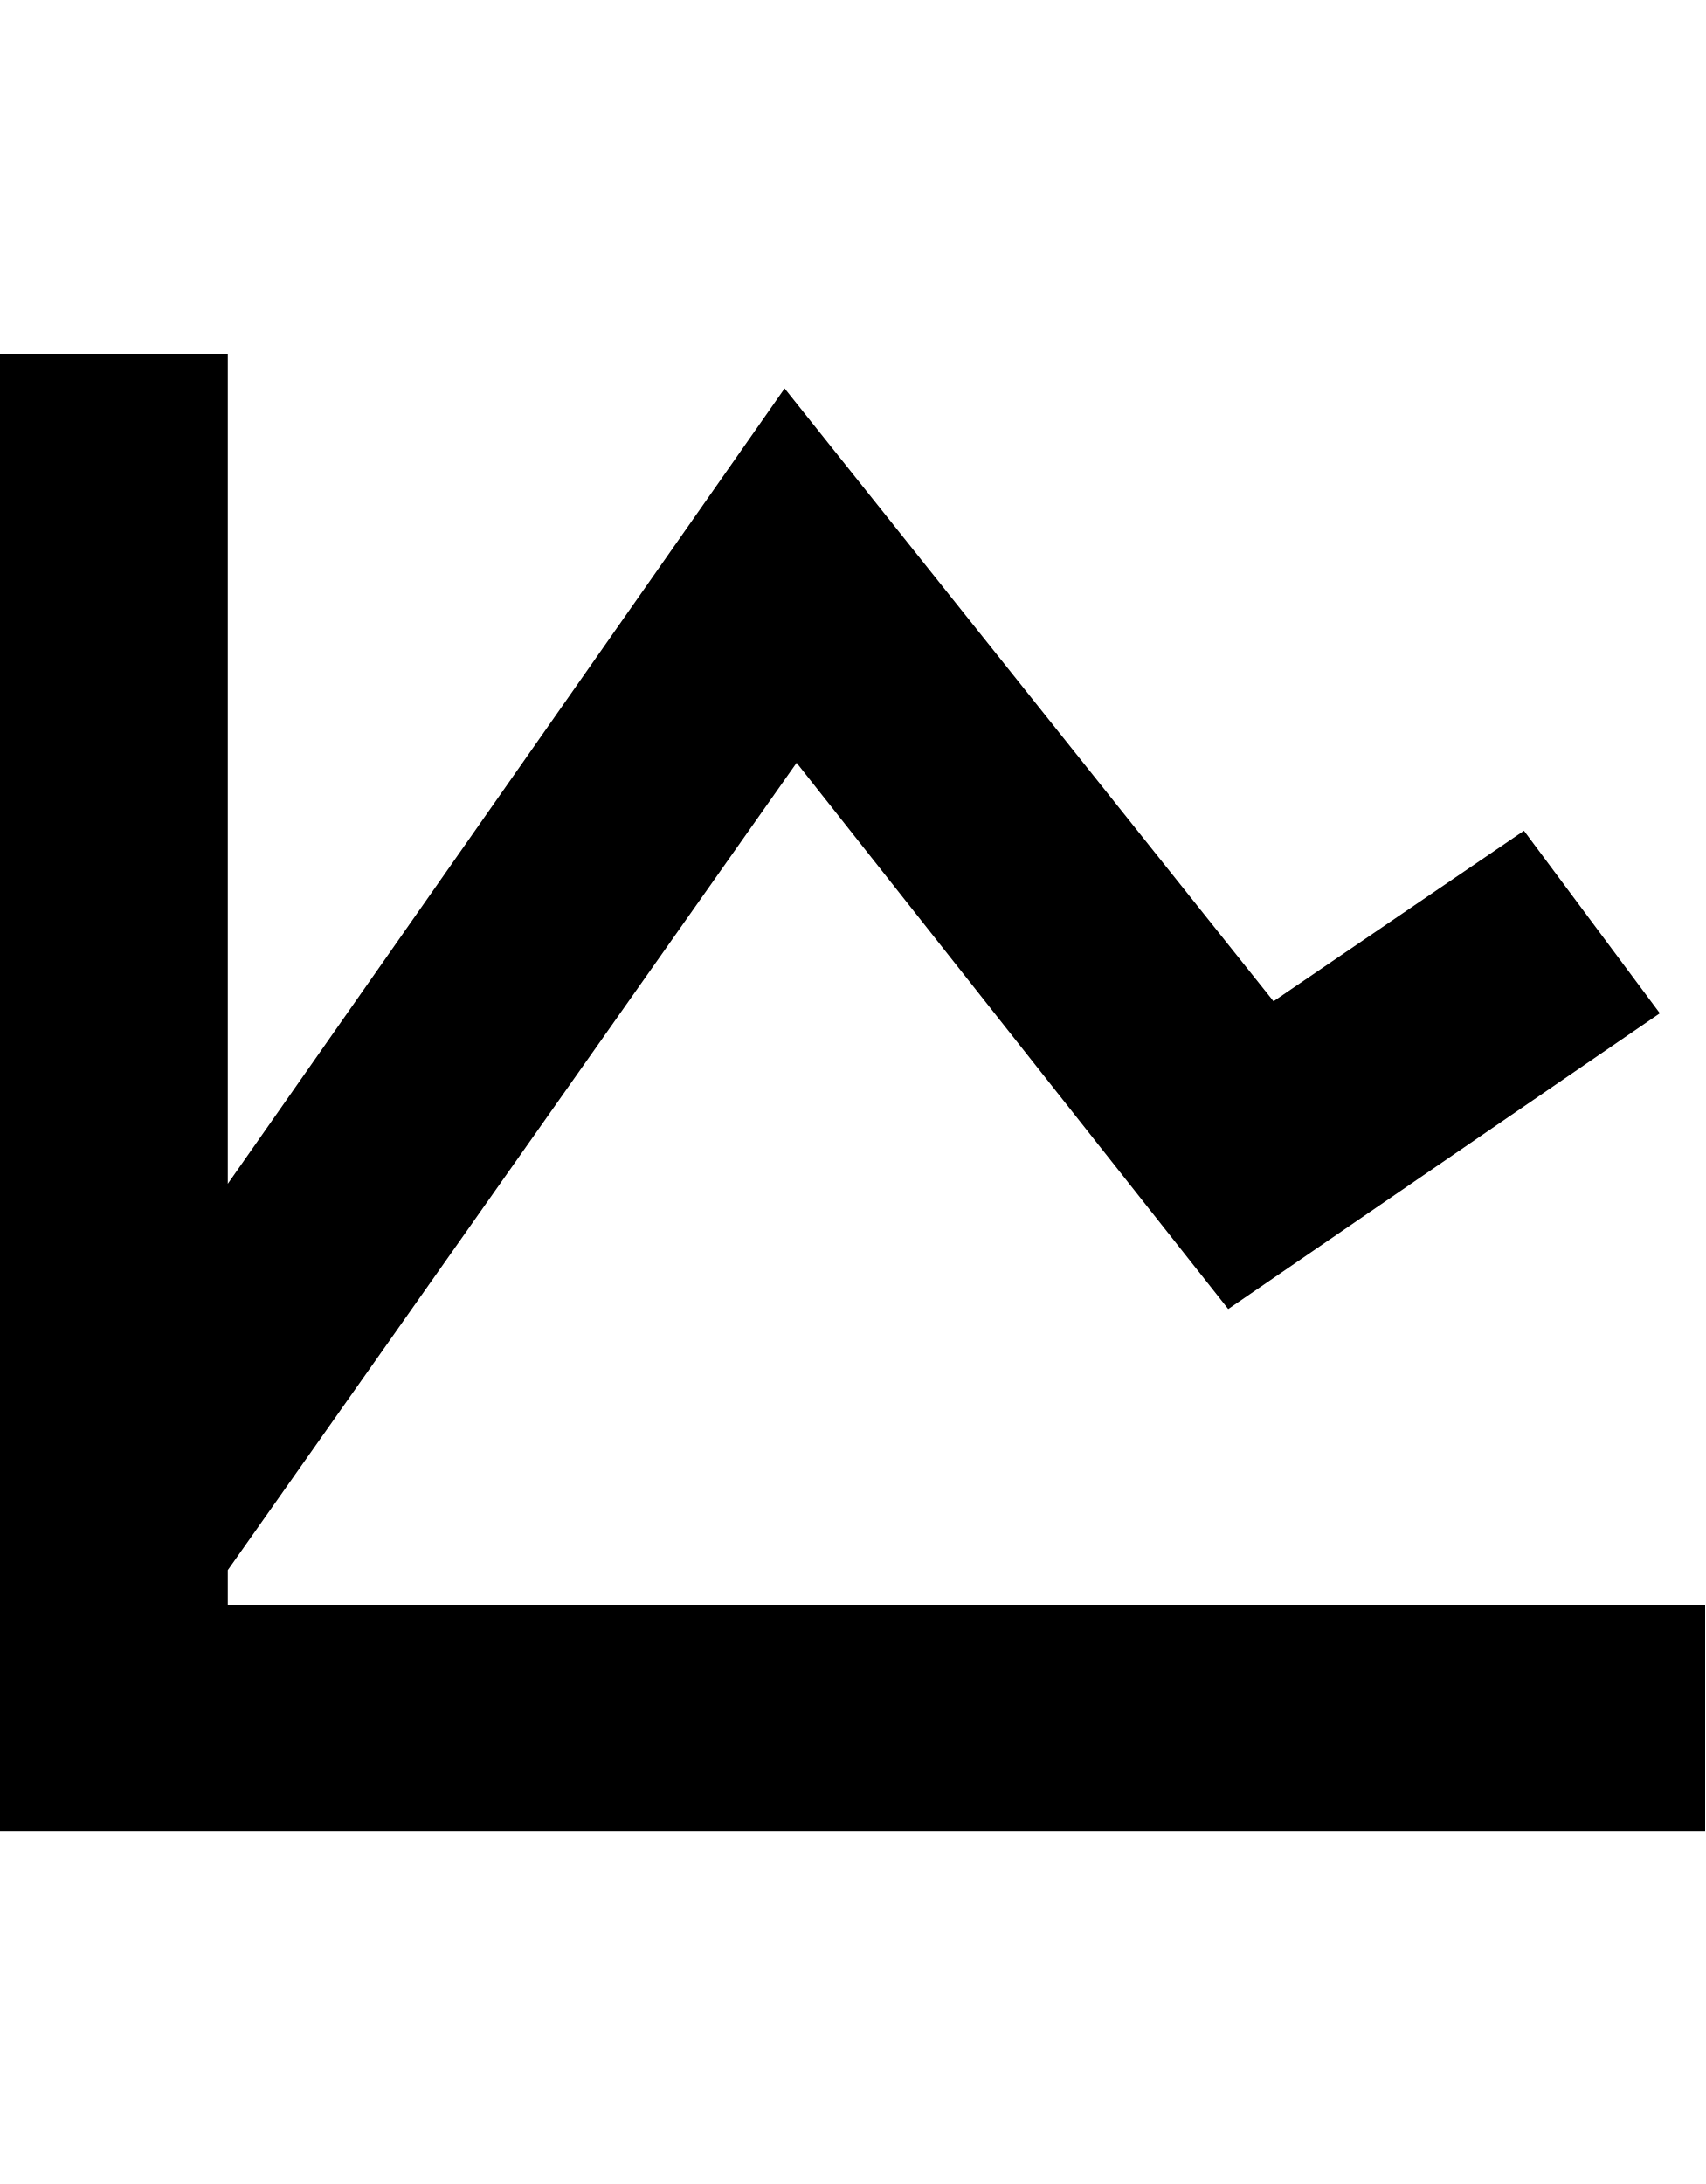
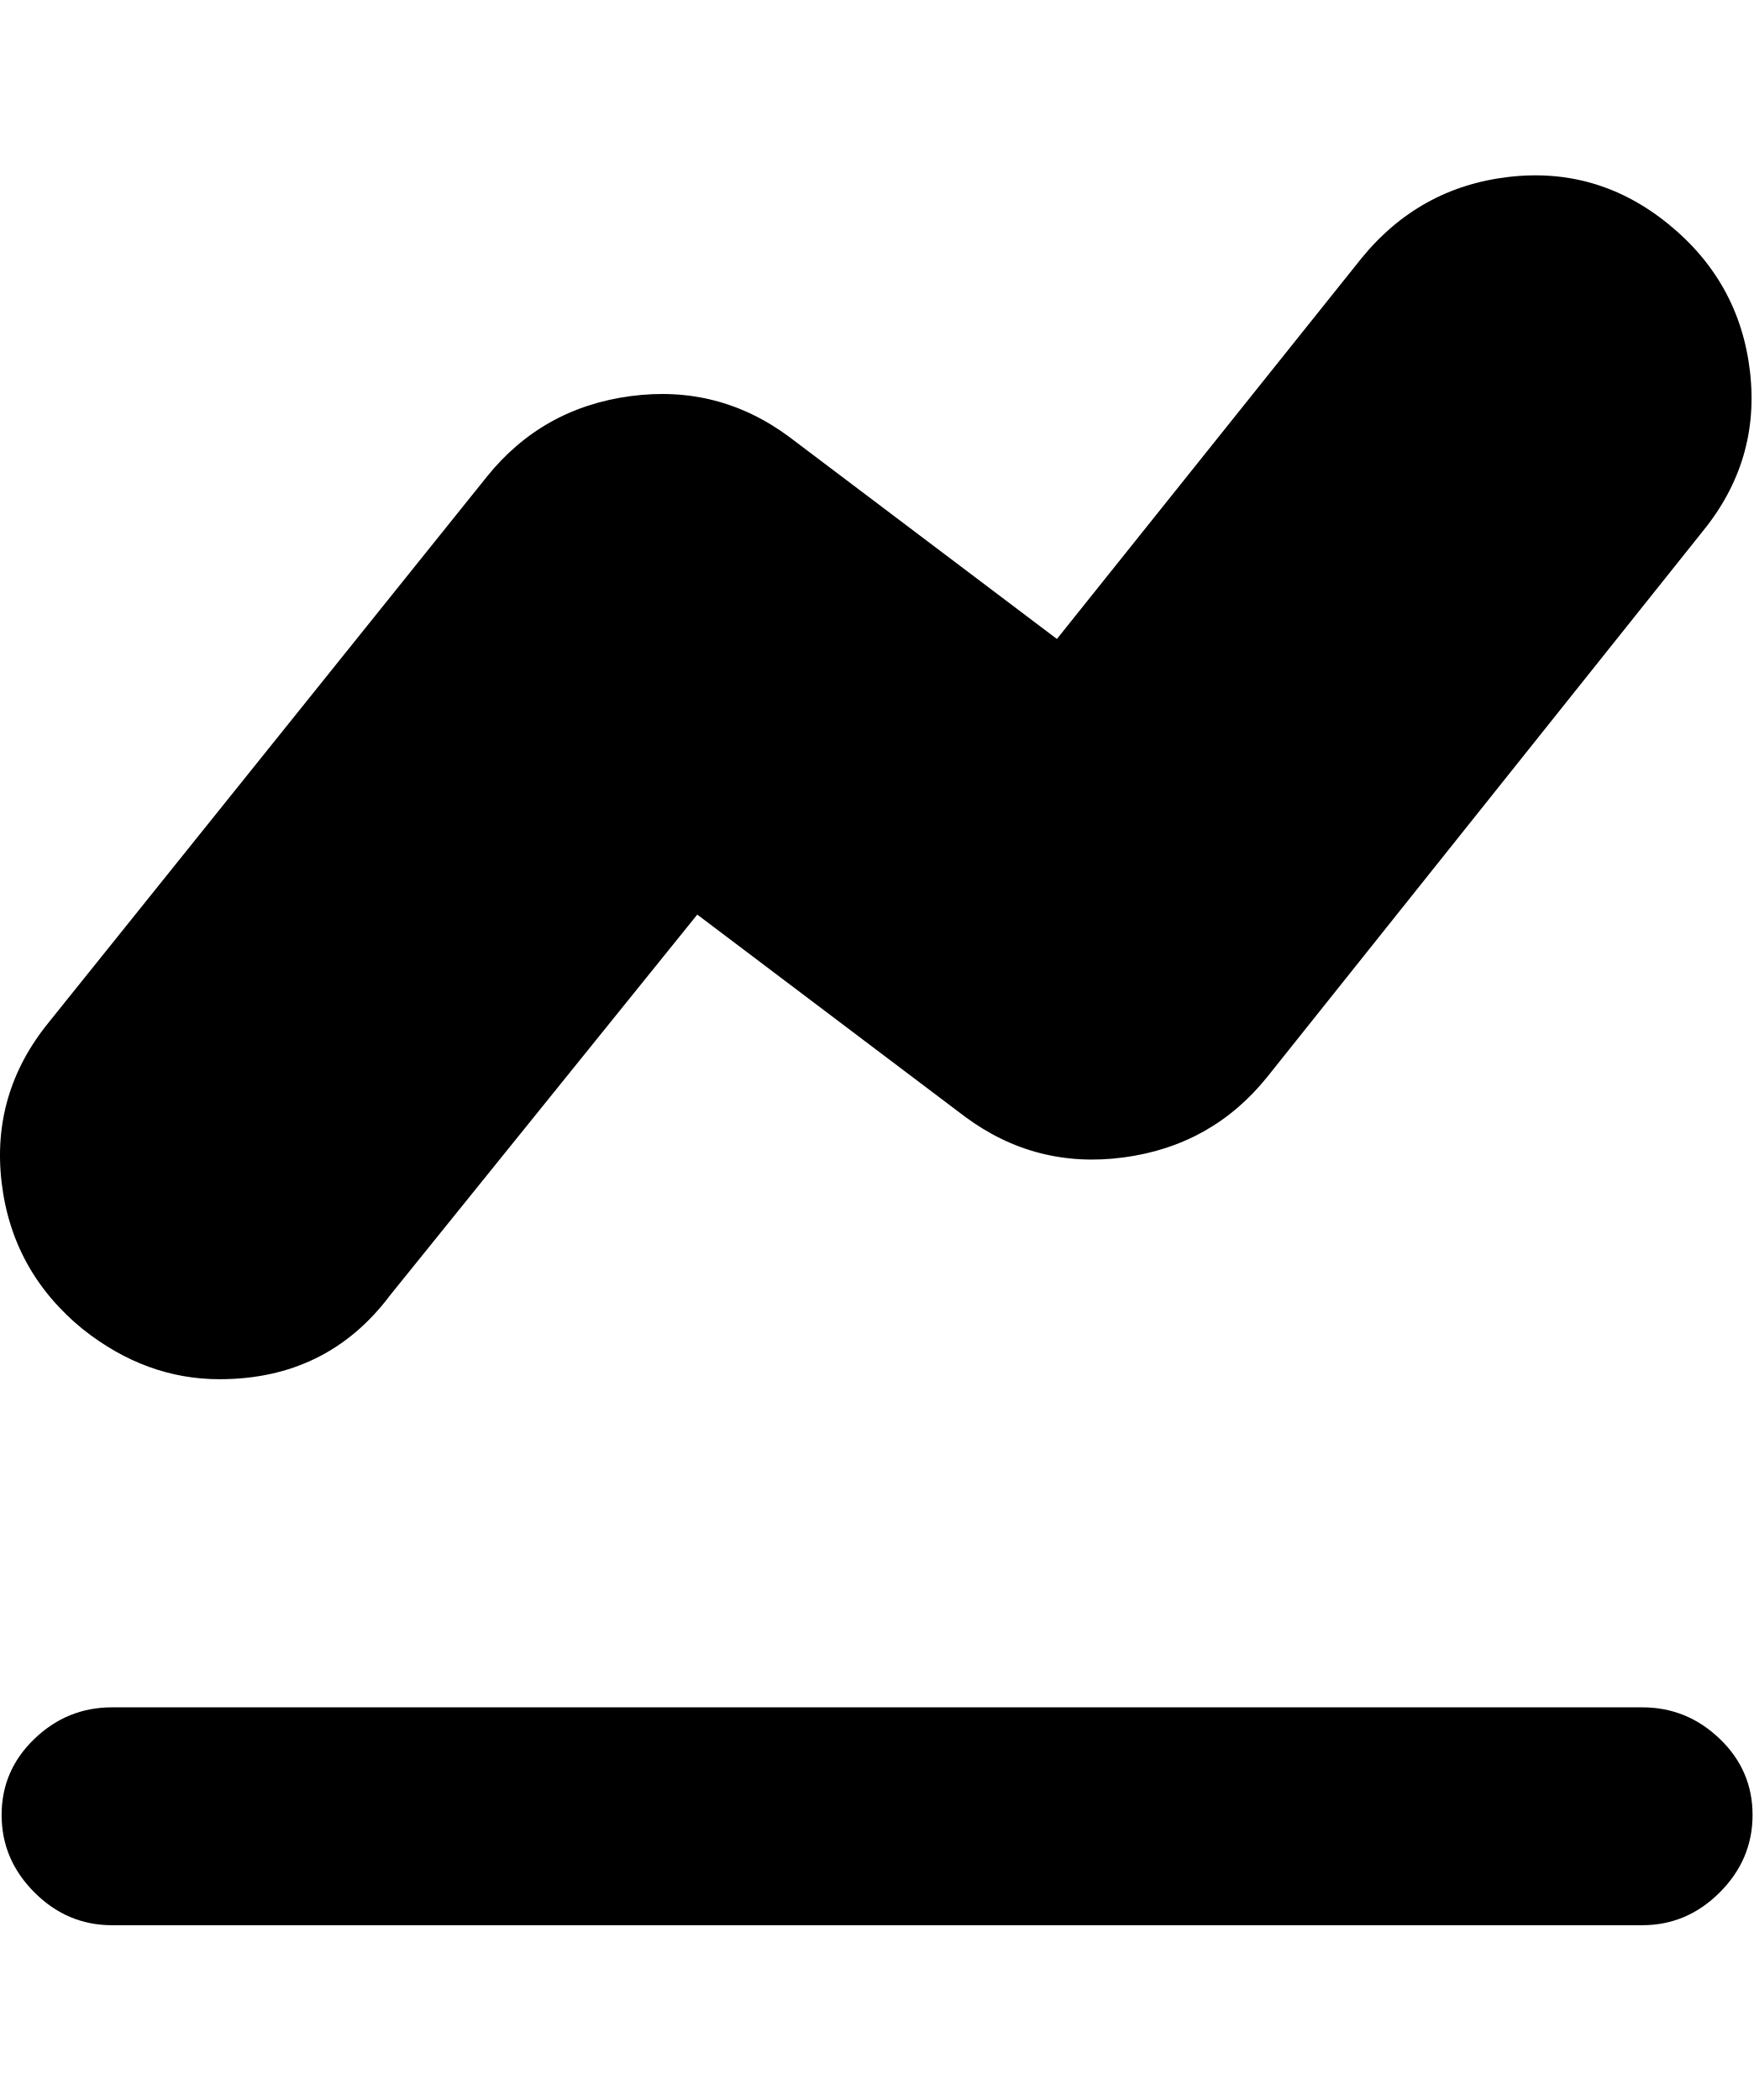
- <svg xmlns="http://www.w3.org/2000/svg" height="1000" width="781">
-   <path d="M0 838.49l0 -676.49l104.31 0l0 380.03l254.98 -364.17 223.87 280.6 114.68 -78.08 62.22 83.57 -197.64 135.42 -197.64 -250.1 -260.47 369.66l0 15.86l676.49 0l0 103.7l-780.8 0z" />
+ <svg xmlns="http://www.w3.org/2000/svg" height="1000" width="835">
+   <path d="M39.519 633.019q-33.75 -27.5 -38.75 -70t22.5 -76.25l208.75 -260q26.25 -32.5 68.125 -38.125t75.625 19.375l127.5 96.25 145 -181.25q27.5 -33.75 70 -38.75t76.25 22.5 38.75 70 -22.5 76.25l-207.5 260q-26.25 32.5 -68.125 38.125t-75.625 -19.375l-127.5 -96.25 -146.25 181.25q-30 40 -81.25 40 -35 0 -65 -23.75zm13.75 283.75q-21.25 0 -36.875 -15.625t-15.625 -36.875 15.625 -36.25 36.875 -15l728.75 0q21.25 0 36.875 15t15.625 36.25 -15.625 36.875 -36.875 15.625l-728.75 0z" />
</svg>
